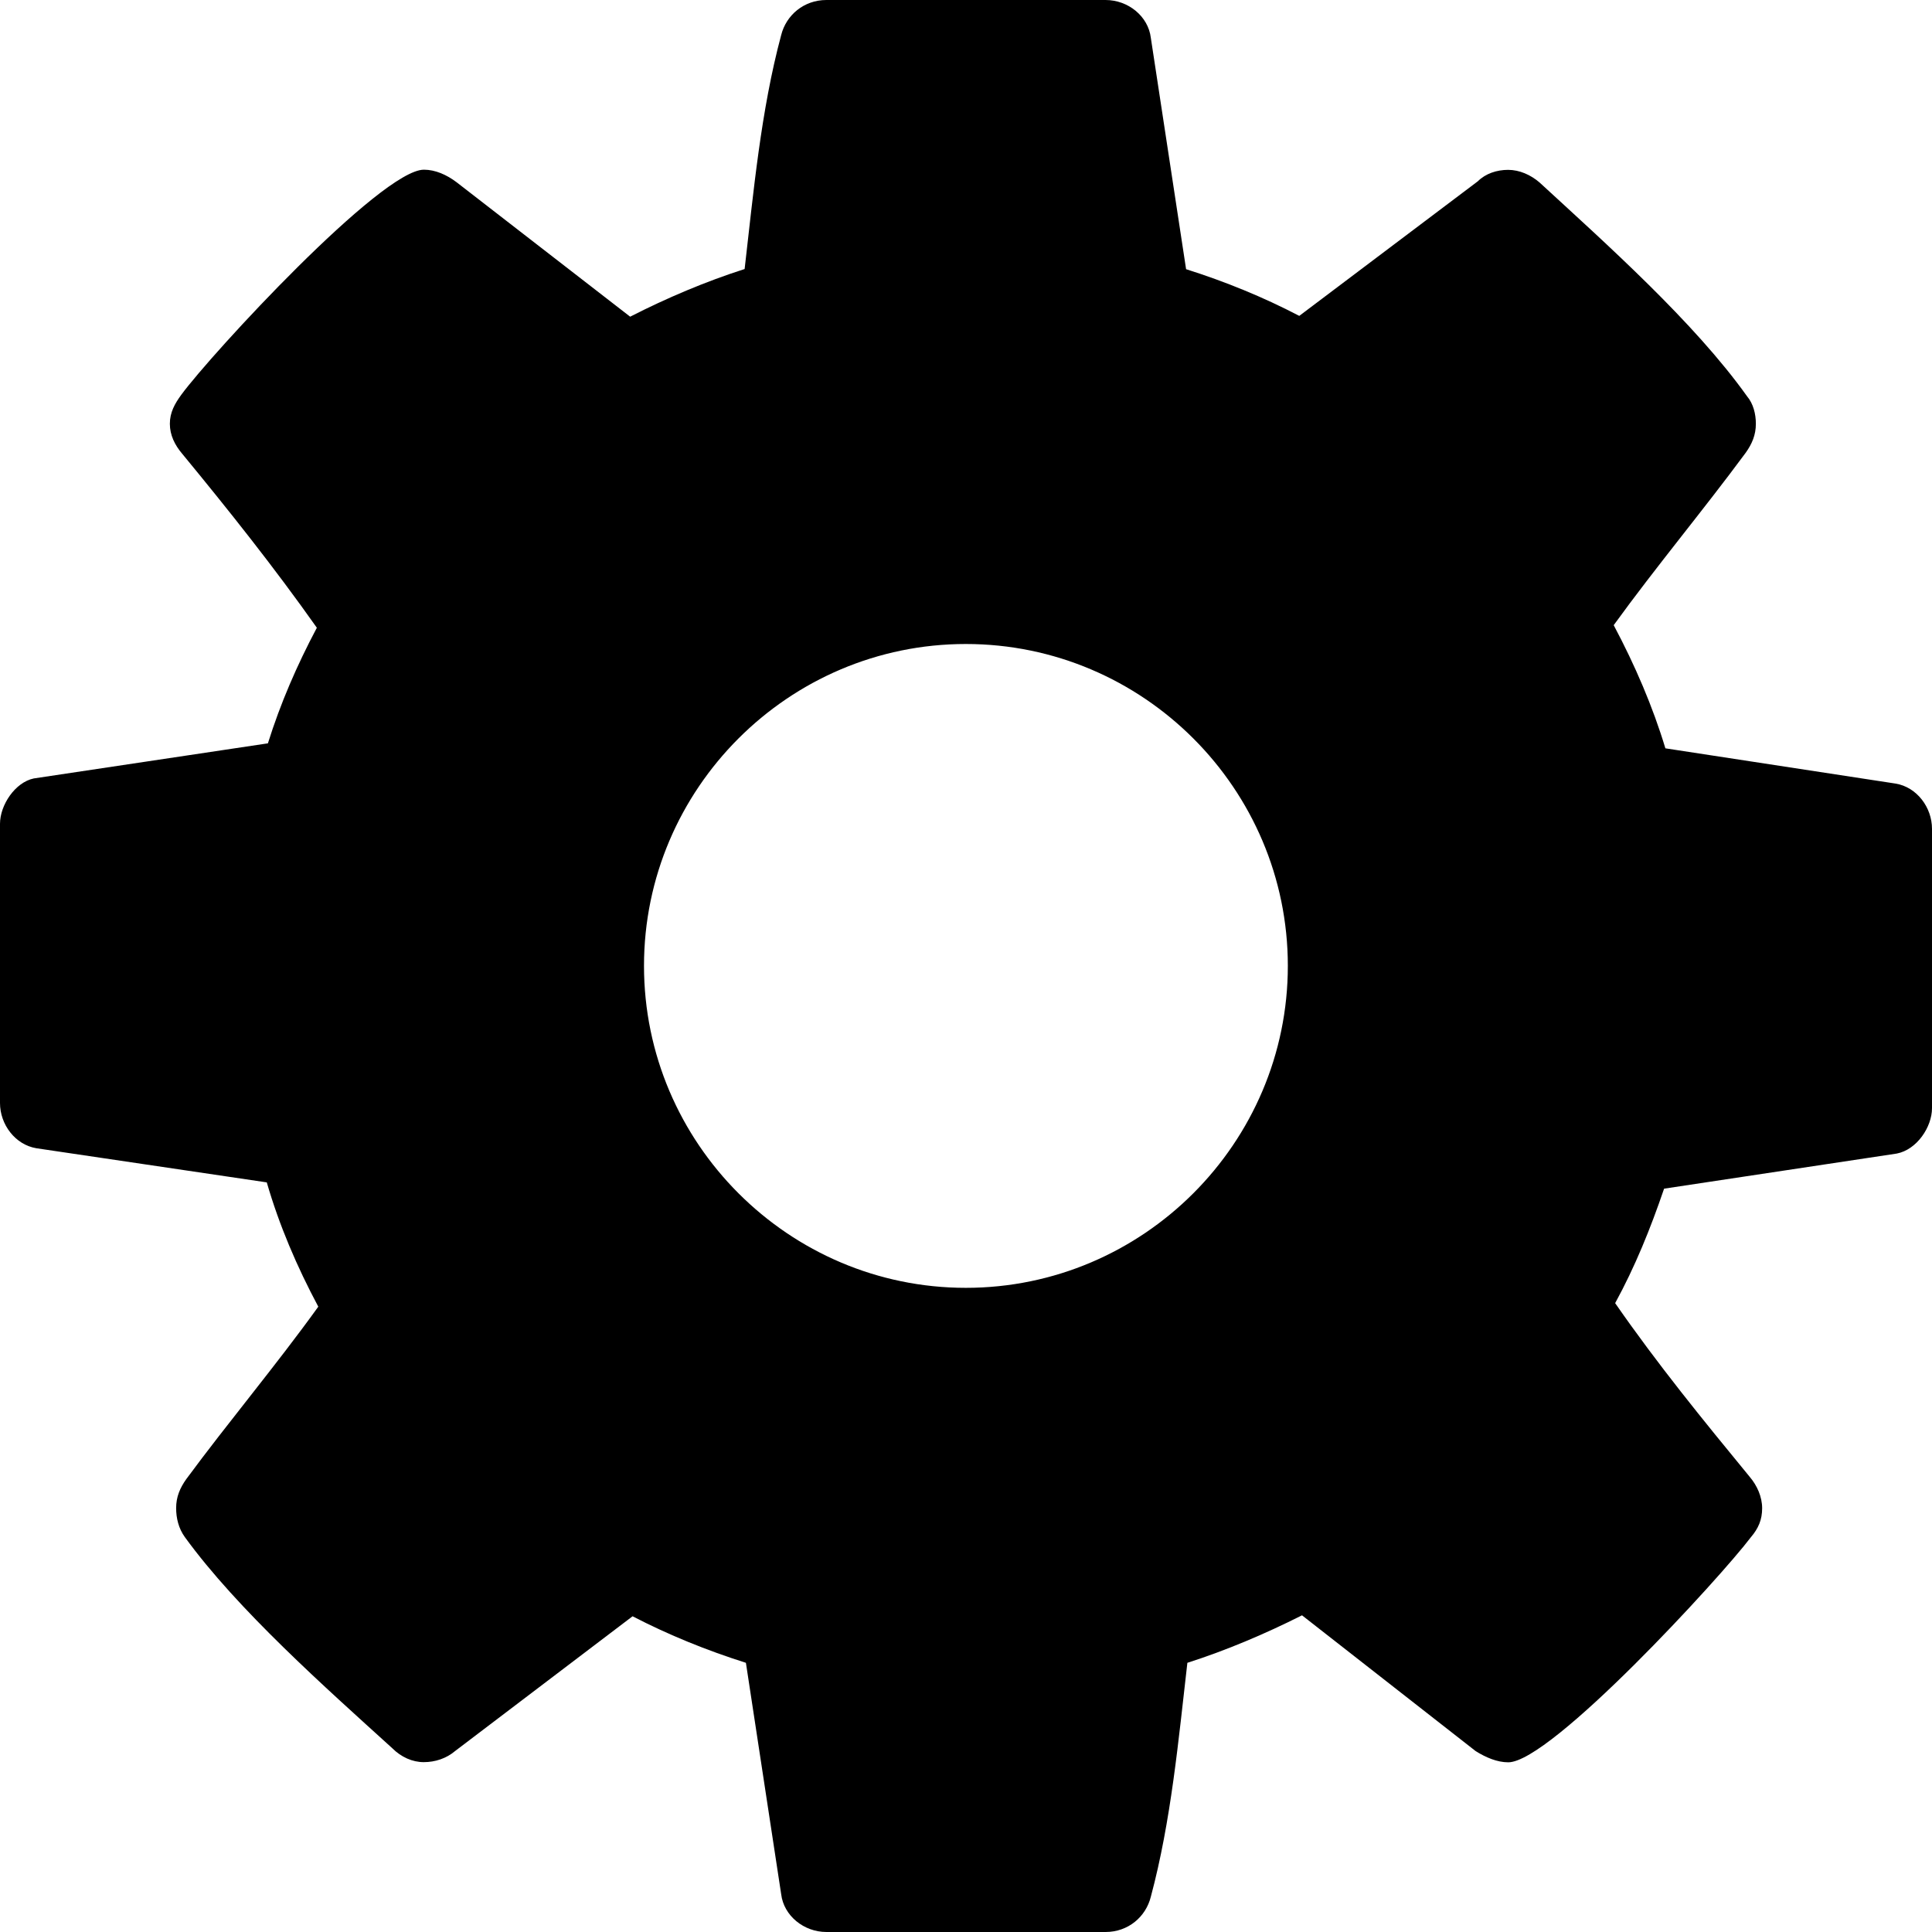
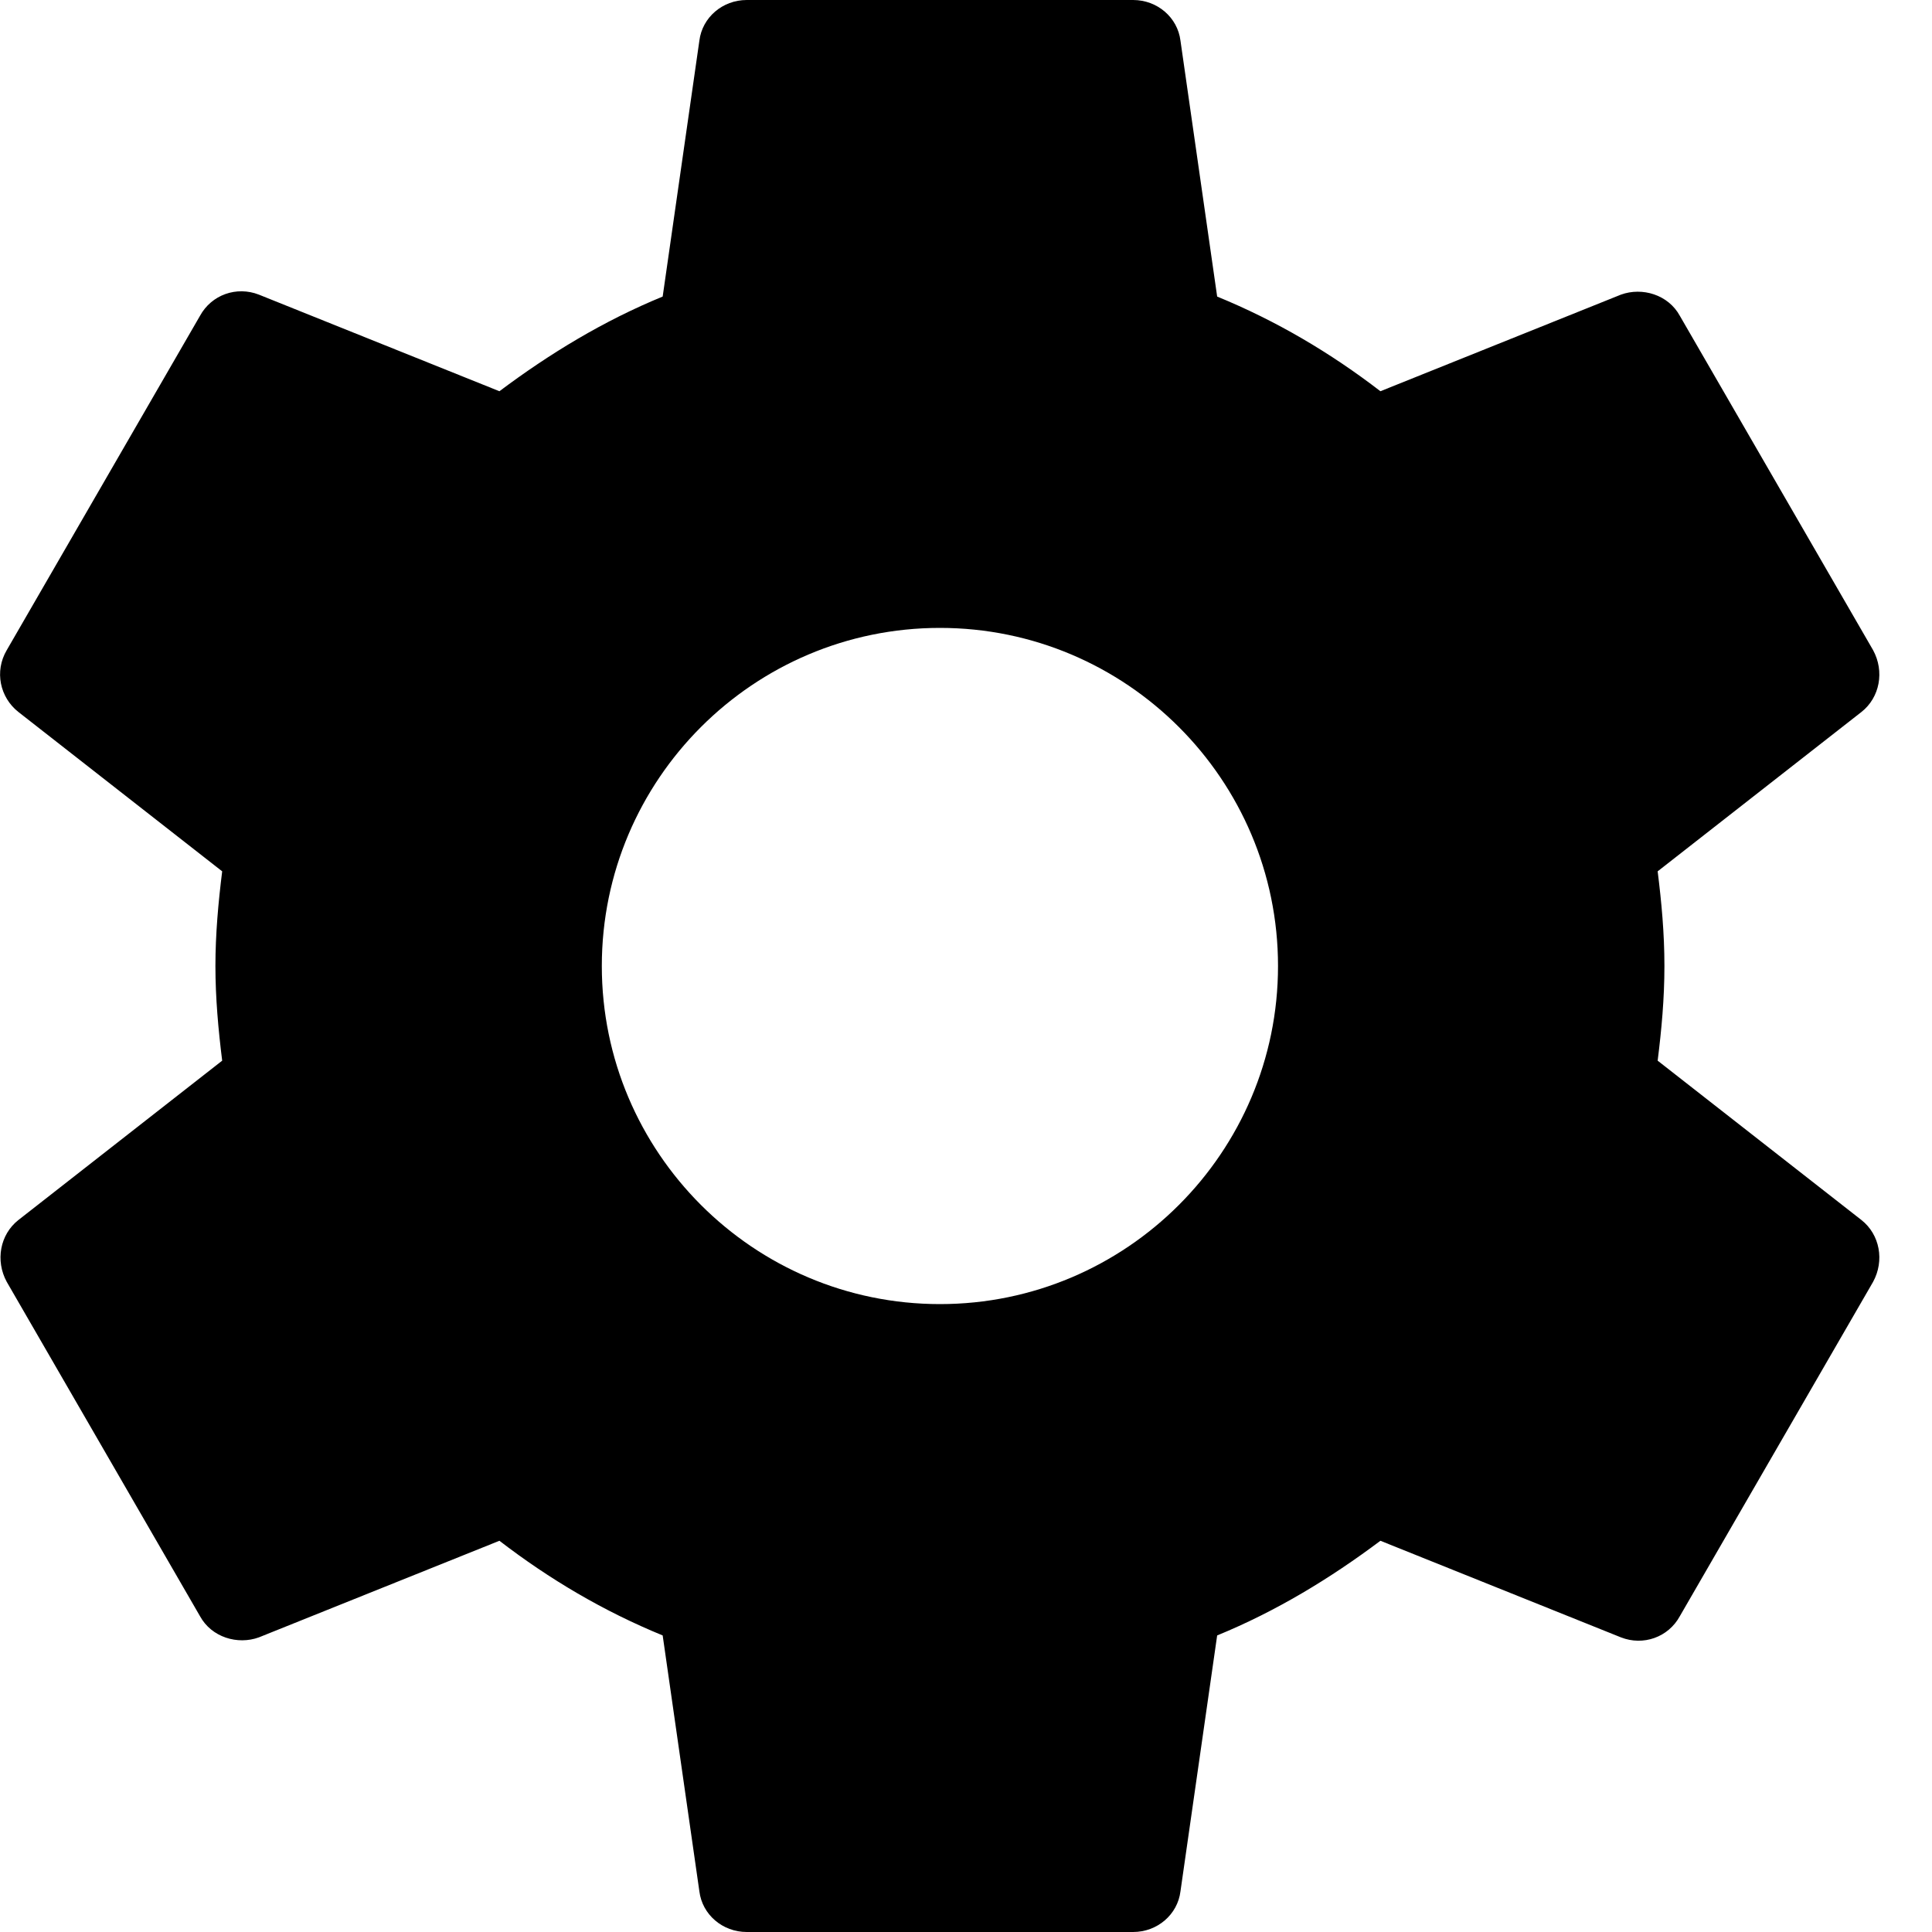
- <svg xmlns="http://www.w3.org/2000/svg" width="12px" height="12px" viewBox="0 0 12 12" version="1.1" title="Gear">
+ <svg xmlns="http://www.w3.org/2000/svg" width="12px" height="12px" viewBox="0 0 12 12" version="1.1">
  <g stroke="none" stroke-width="1" fill-rule="evenodd">
-     <g>
-       <path d="M12,6.883 C12,7 11.906,7.141 11.781,7.165 L10.336,7.383 C10.251,7.632 10.156,7.867 10.032,8.094 C10.297,8.476 10.578,8.82 10.867,9.172 C10.914,9.227 10.945,9.297 10.945,9.368 C10.945,9.439 10.922,9.493 10.875,9.548 C10.687,9.797 9.633,10.946 9.368,10.946 C9.298,10.946 9.227,10.915 9.165,10.876 L8.087,10.033 C7.859,10.148 7.616,10.251 7.375,10.328 C7.32,10.804 7.274,11.312 7.148,11.781 C7.117,11.906 7.007,12 6.867,12 L5.133,12 C4.993,12 4.868,11.899 4.852,11.765 L4.633,10.328 C4.39,10.251 4.155,10.156 3.929,10.039 L2.828,10.875 C2.773,10.922 2.703,10.945 2.632,10.945 C2.562,10.945 2.492,10.914 2.437,10.859 C2.023,10.483 1.476,9.999 1.148,9.547 C1.109,9.493 1.094,9.429 1.094,9.367 C1.094,9.297 1.118,9.242 1.157,9.187 C1.422,8.828 1.712,8.484 1.977,8.116 C1.844,7.867 1.734,7.61 1.657,7.344 L0.226,7.132 C0.094,7.11 0,6.984 0,6.851 L0,5.117 C0,5 0.094,4.859 0.21,4.835 L1.664,4.617 C1.742,4.368 1.844,4.133 1.968,3.899 C1.703,3.524 1.422,3.171 1.133,2.82 C1.086,2.765 1.055,2.703 1.055,2.632 C1.055,2.561 1.086,2.507 1.126,2.452 C1.314,2.196 2.368,1.054 2.633,1.054 C2.703,1.054 2.774,1.085 2.836,1.132 L3.914,1.967 C4.141,1.851 4.384,1.748 4.625,1.671 C4.68,1.195 4.726,0.687 4.852,0.218 C4.883,0.094 4.993,0 5.133,0 L6.867,0 C7.007,0 7.132,0.101 7.148,0.235 L7.367,1.672 C7.61,1.749 7.844,1.844 8.07,1.962 L9.179,1.126 C9.227,1.078 9.297,1.055 9.367,1.055 C9.438,1.055 9.507,1.086 9.562,1.133 C9.977,1.515 10.523,2.001 10.851,2.461 C10.89,2.507 10.906,2.571 10.906,2.632 C10.906,2.702 10.882,2.757 10.843,2.812 C10.578,3.171 10.289,3.516 10.023,3.883 C10.156,4.133 10.266,4.39 10.344,4.648 L11.774,4.867 C11.906,4.889 12,5.015 12,5.148 L12,6.883 L12,6.883 Z M5.999,4 C4.898,4 4,4.899 4,5.999 C4,7.1 4.899,7.999 5.999,7.999 C7.1,7.999 7.999,7.1 7.999,5.999 C7.999,4.899 7.101,4 5.999,4 L5.999,4 Z" />
-     </g>
+     <path d="M10.296,6.588 C10.32,6.396 10.338,6.204 10.338,6 C10.338,5.796 10.32,5.604 10.296,5.412 L11.562,4.422 C11.676,4.332 11.706,4.17 11.634,4.038 L10.434,1.962 C10.362,1.83 10.2,1.782 10.068,1.83 L8.574,2.43 C8.262,2.19 7.926,1.992 7.56,1.842 L7.332,0.252 C7.314,0.108 7.188,0 7.038,0 L4.638,0 C4.488,0 4.362,0.108 4.344,0.252 L4.116,1.842 C3.75,1.992 3.414,2.196 3.102,2.43 L1.608,1.83 C1.47,1.776 1.314,1.83 1.242,1.962 L0.042,4.038 C-0.036,4.17 -0,4.332 0.114,4.422 L1.38,5.412 C1.356,5.604 1.338,5.802 1.338,6 C1.338,6.198 1.356,6.396 1.38,6.588 L0.114,7.578 C-0,7.668 -0.03,7.83 0.042,7.962 L1.242,10.038 C1.314,10.17 1.476,10.218 1.608,10.17 L3.102,9.57 C3.414,9.81 3.75,10.008 4.116,10.158 L4.344,11.748 C4.362,11.892 4.488,12 4.638,12 L7.038,12 C7.188,12 7.314,11.892 7.332,11.748 L7.56,10.158 C7.926,10.008 8.262,9.804 8.574,9.57 L10.068,10.17 C10.206,10.224 10.362,10.17 10.434,10.038 L11.634,7.962 C11.706,7.83 11.676,7.668 11.562,7.578 L10.296,6.588 L10.296,6.588 Z M5.838,8.1 C4.68,8.1 3.738,7.158 3.738,6 C3.738,4.842 4.68,3.9 5.838,3.9 C6.996,3.9 7.938,4.842 7.938,6 C7.938,7.158 6.996,8.1 5.838,8.1 L5.838,8.1 Z" />
  </g>
</svg>
